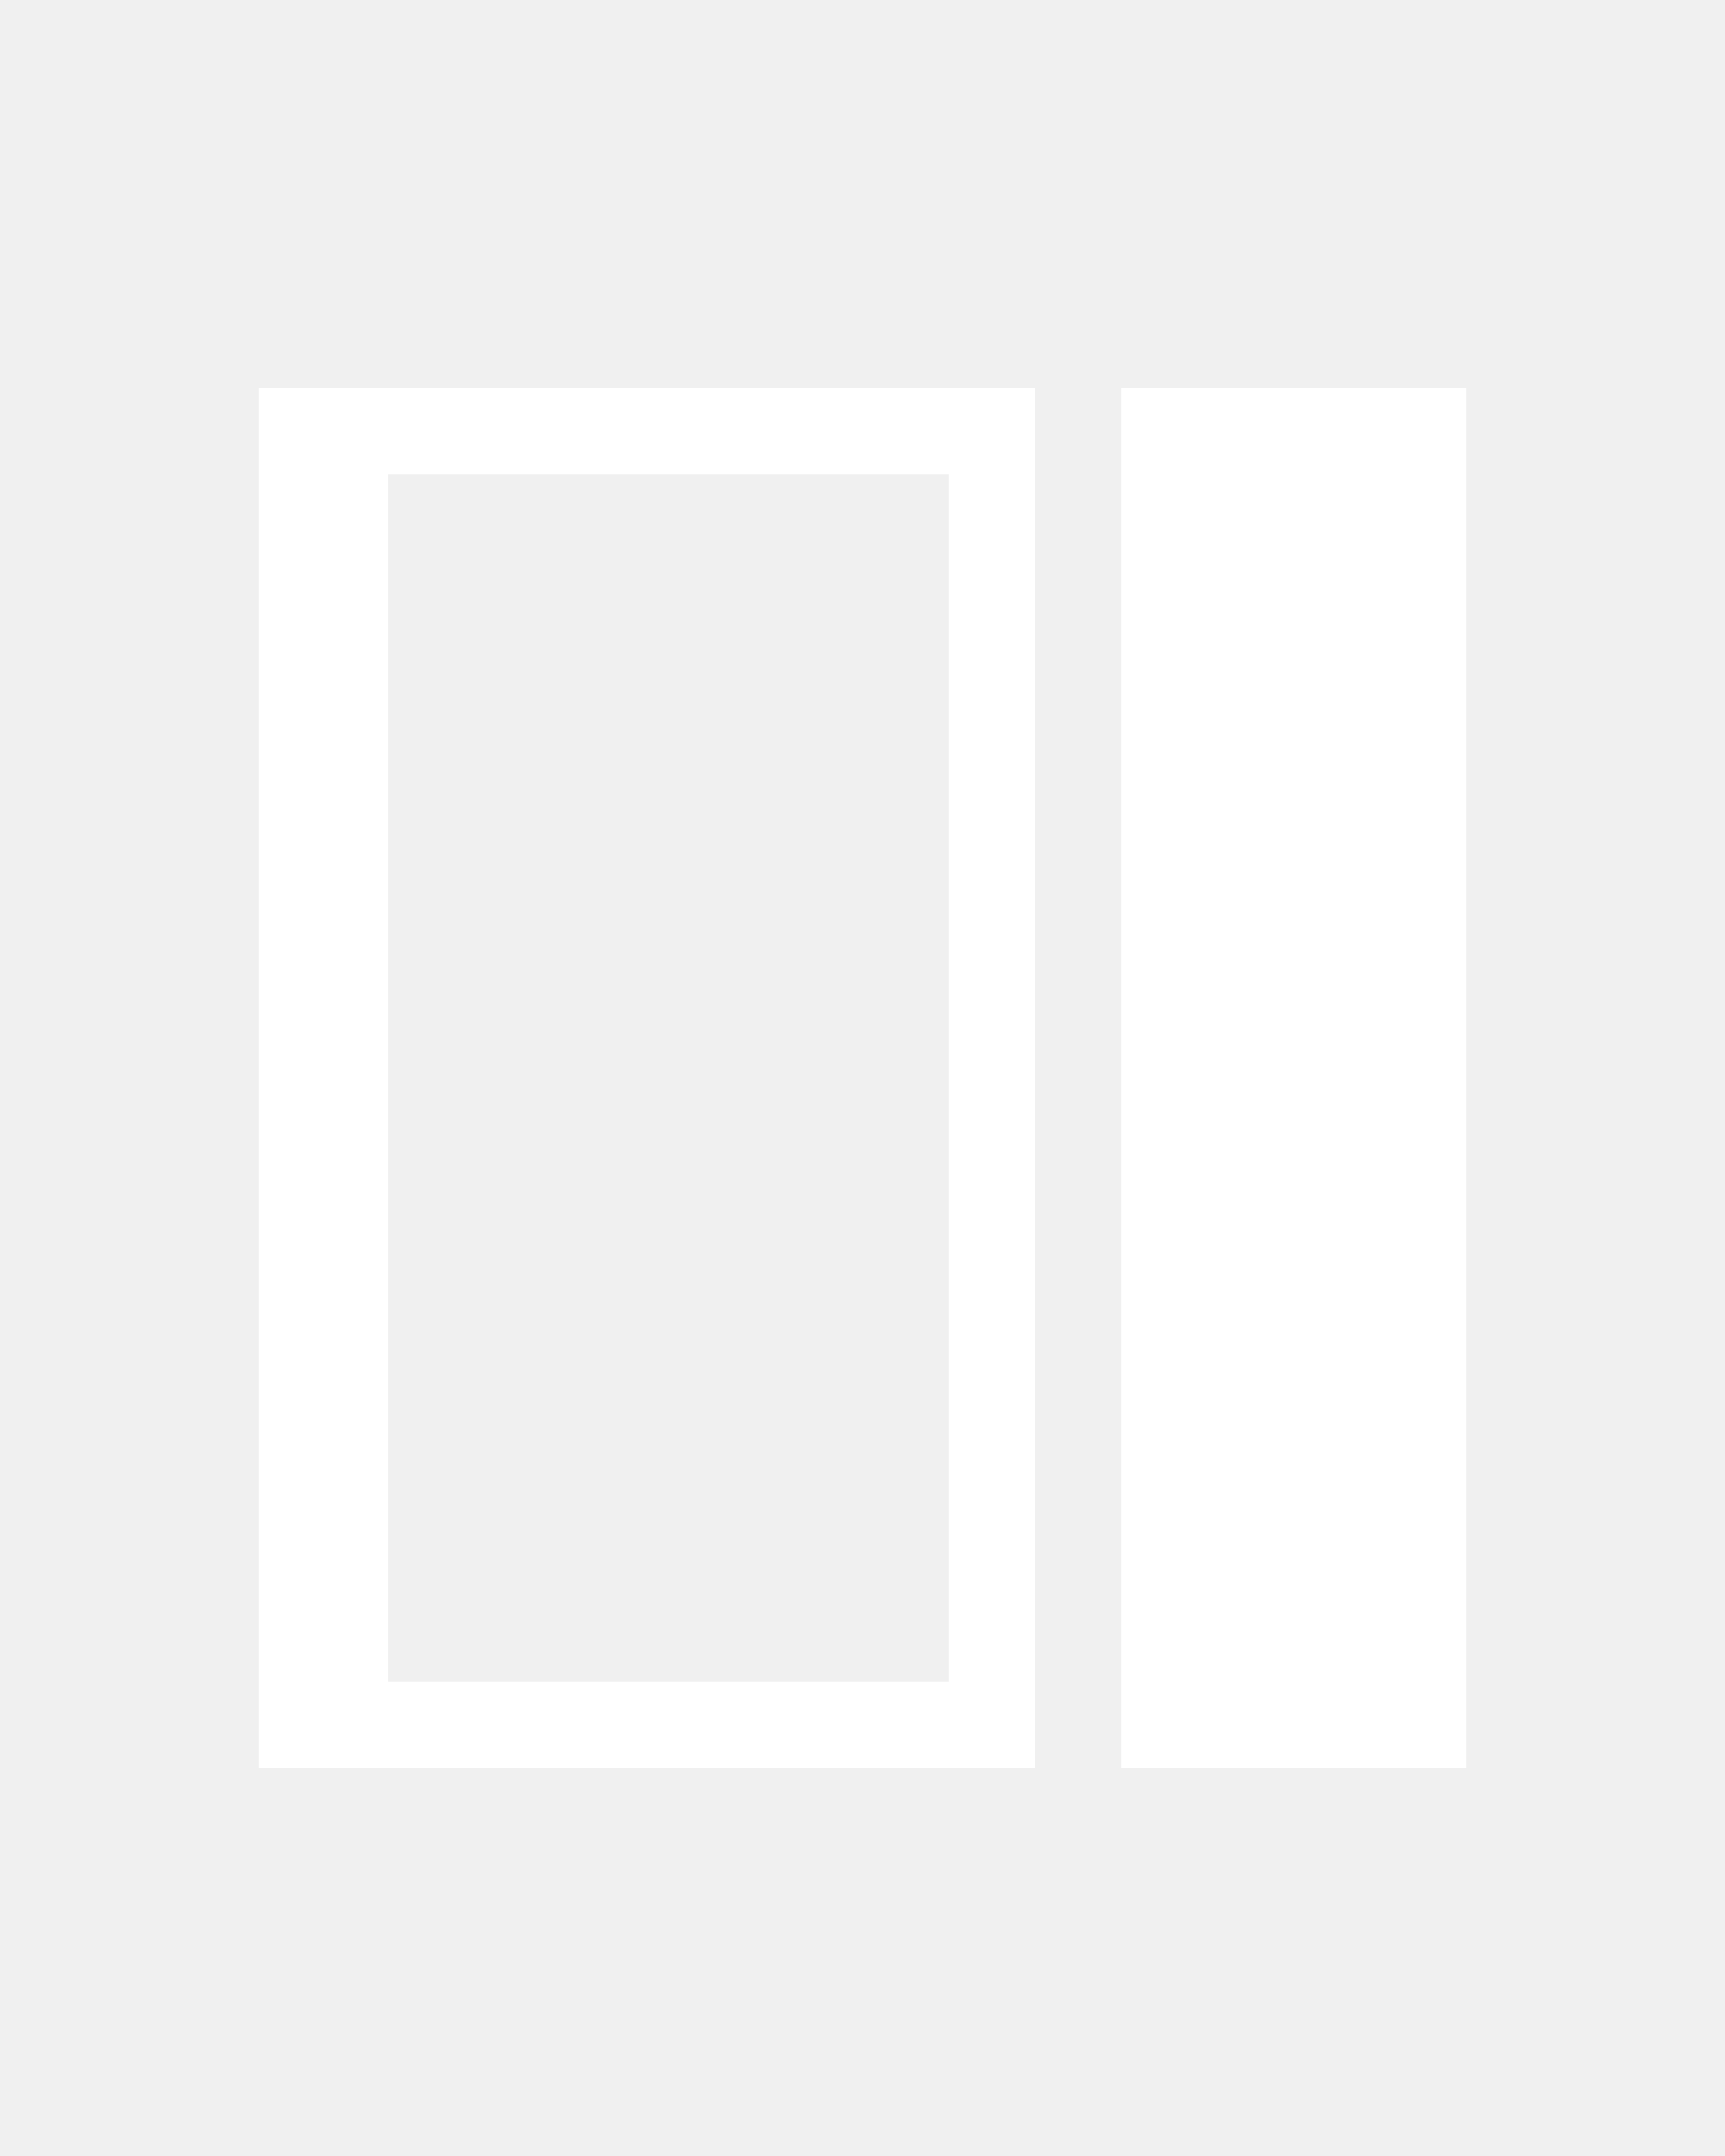
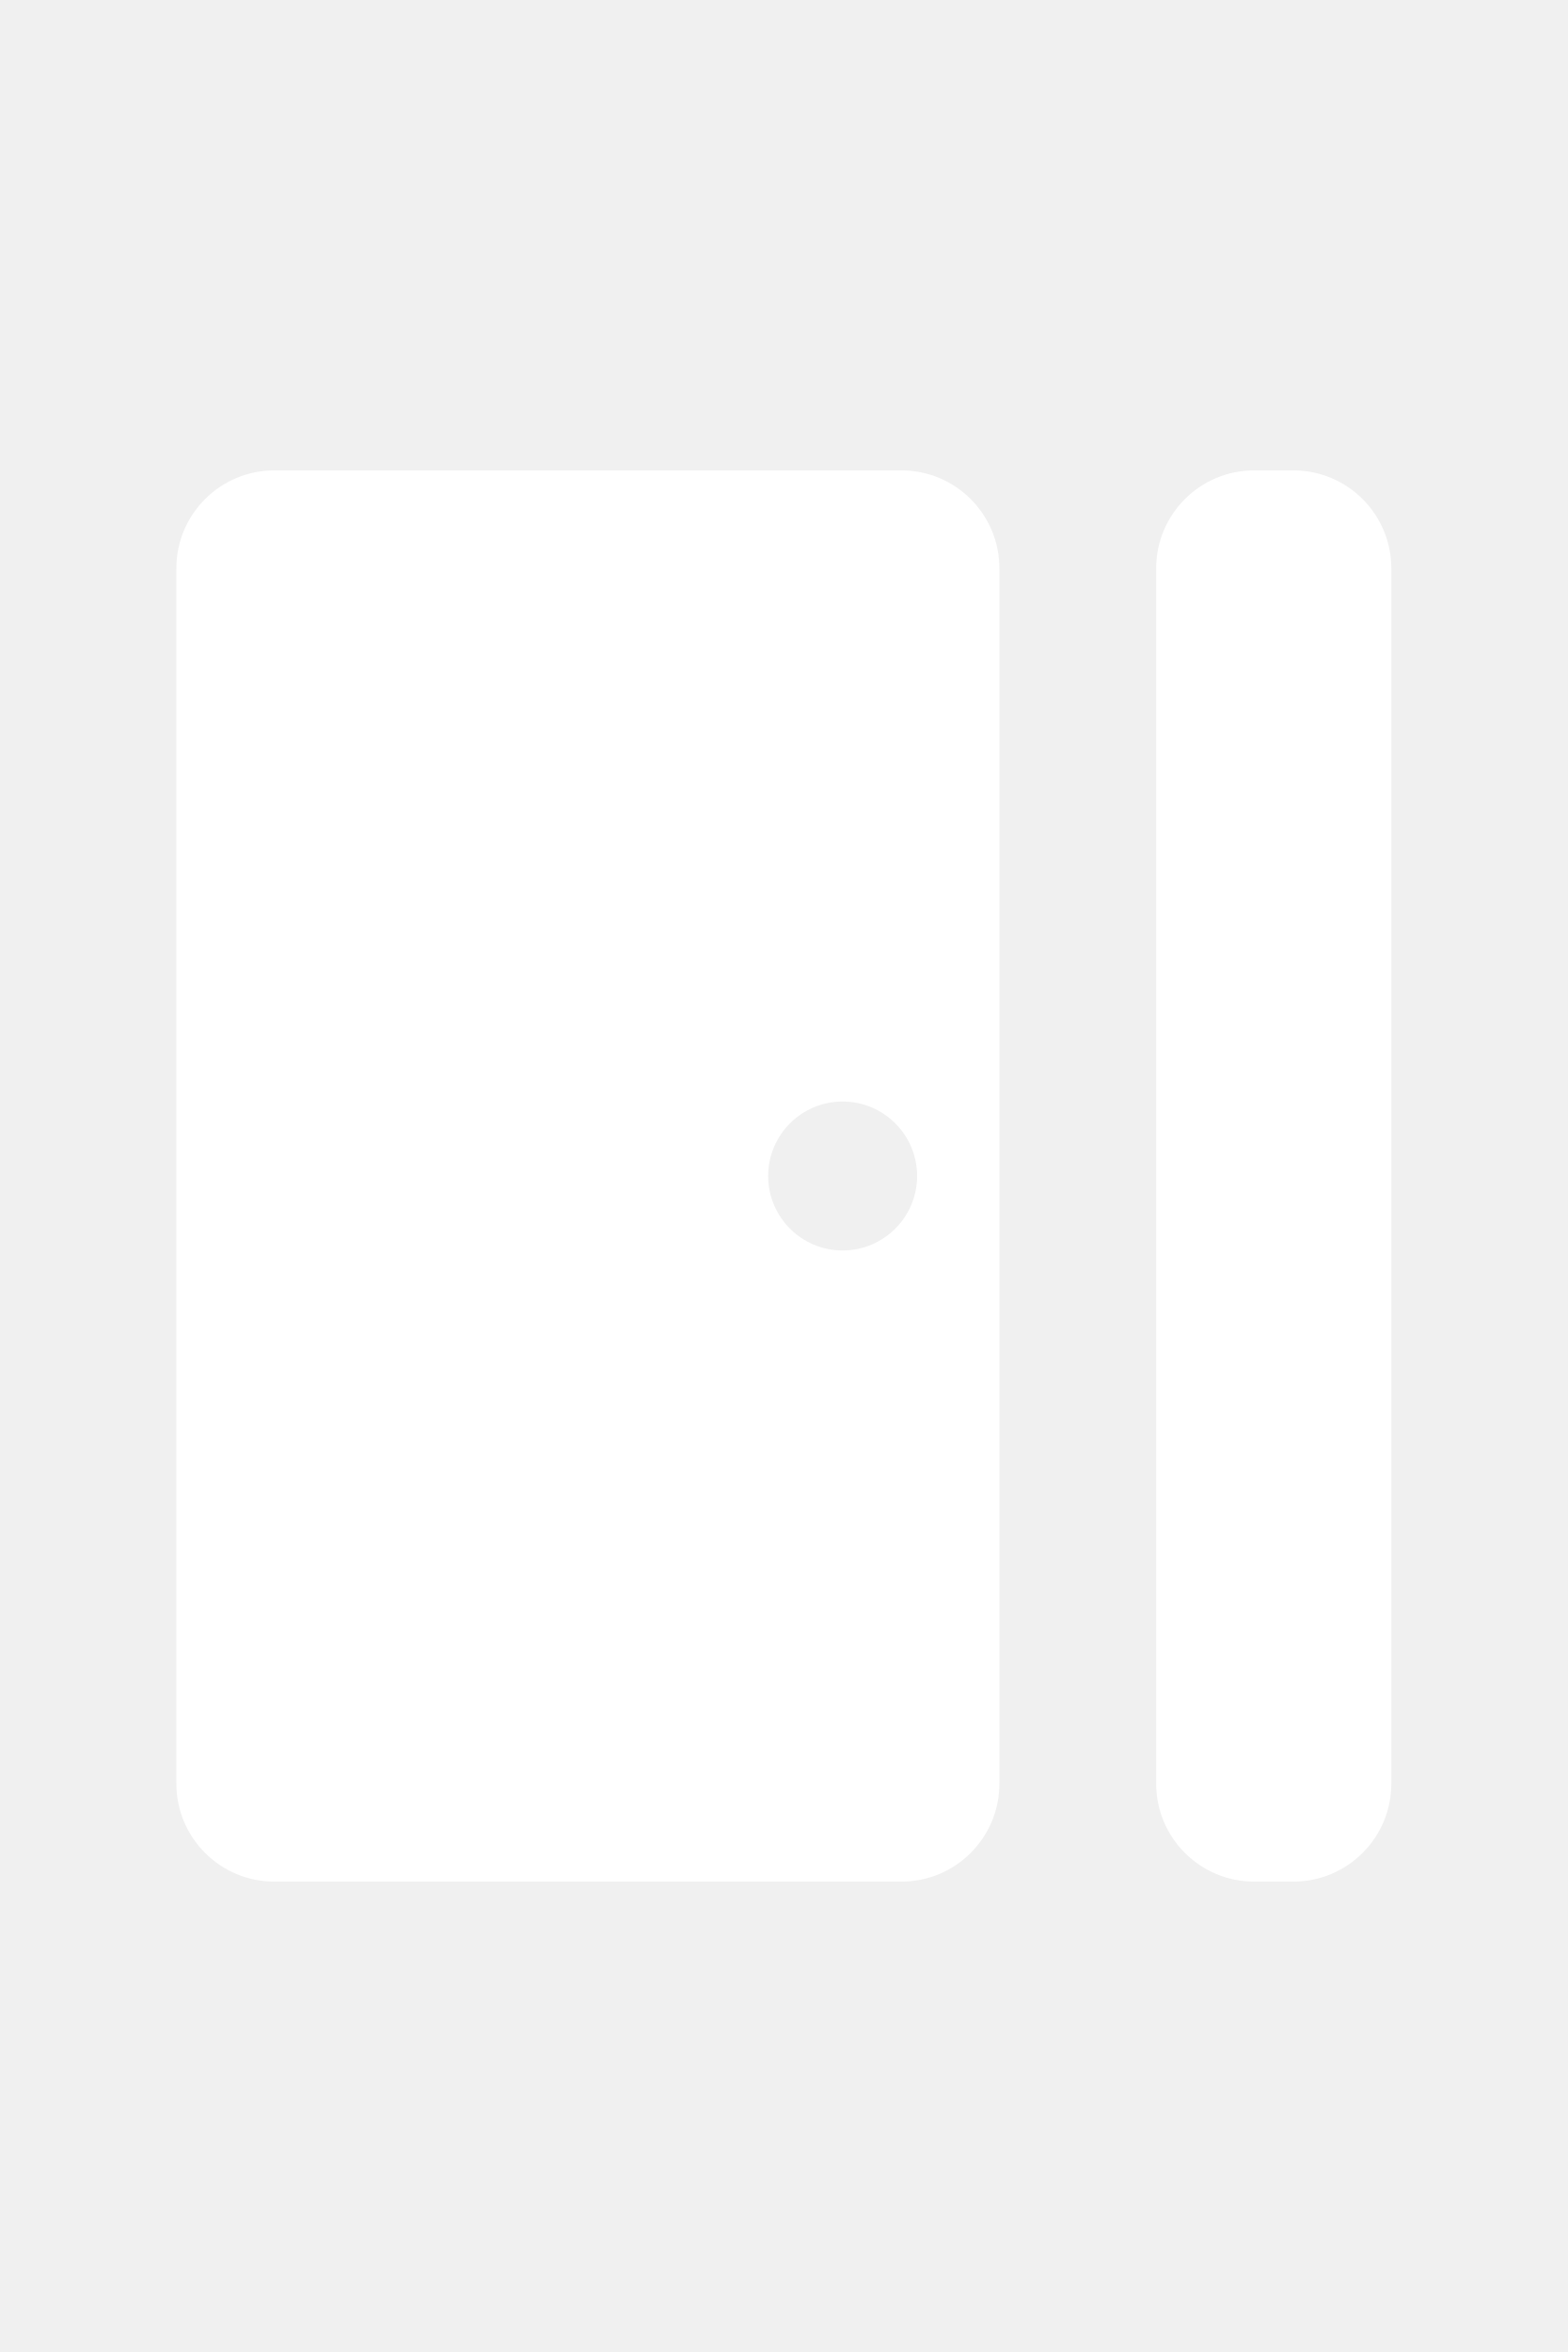
- <svg xmlns="http://www.w3.org/2000/svg" version="1.0" width="40pt" height="50pt" viewBox="0 0 40 50" preserveAspectRatio="xMidYMid meet">
-   <g transform="translate(0,50) scale(0.1,-0.1)" fill="#FFFFFF" stroke="none">
-     <path d="M60 250 l0 -160 90 0 90 0 0 160 0 160 -90 0 -90 0 0 -160z m160 0 l0 -140 -65 0 -65 0 0 140 0 140 65 0 65 0 0 -140z" />
-     <path d="M260 250 l0 -160 40 0 40 0 0 160 0 160 -40 0 -40 0 0 -160z" />
-   </g>
+ <svg xmlns="http://www.w3.org/2000/svg" width="40" height="60" viewBox="0 0 40 60" fill="none">
+   <path d="M23 12C24.381 12 25.5 13.119 25.5 14.5V45.5C25.5 46.881 24.381 48 23 48H7C5.619 48 4.5 46.881 4.5 45.5V14.5C4.5 13.119 5.619 12 7 12H23ZM21.5 28.1C20.451 28.1 19.6 28.951 19.6 30C19.6 31.049 20.451 31.9 21.5 31.9C22.549 31.9 23.4 31.049 23.4 30C23.4 28.951 22.549 28.1 21.5 28.1Z" fill="white" />
+   <rect x="29.5" y="12" width="6" height="36" rx="2.5" fill="white" />
</svg>
